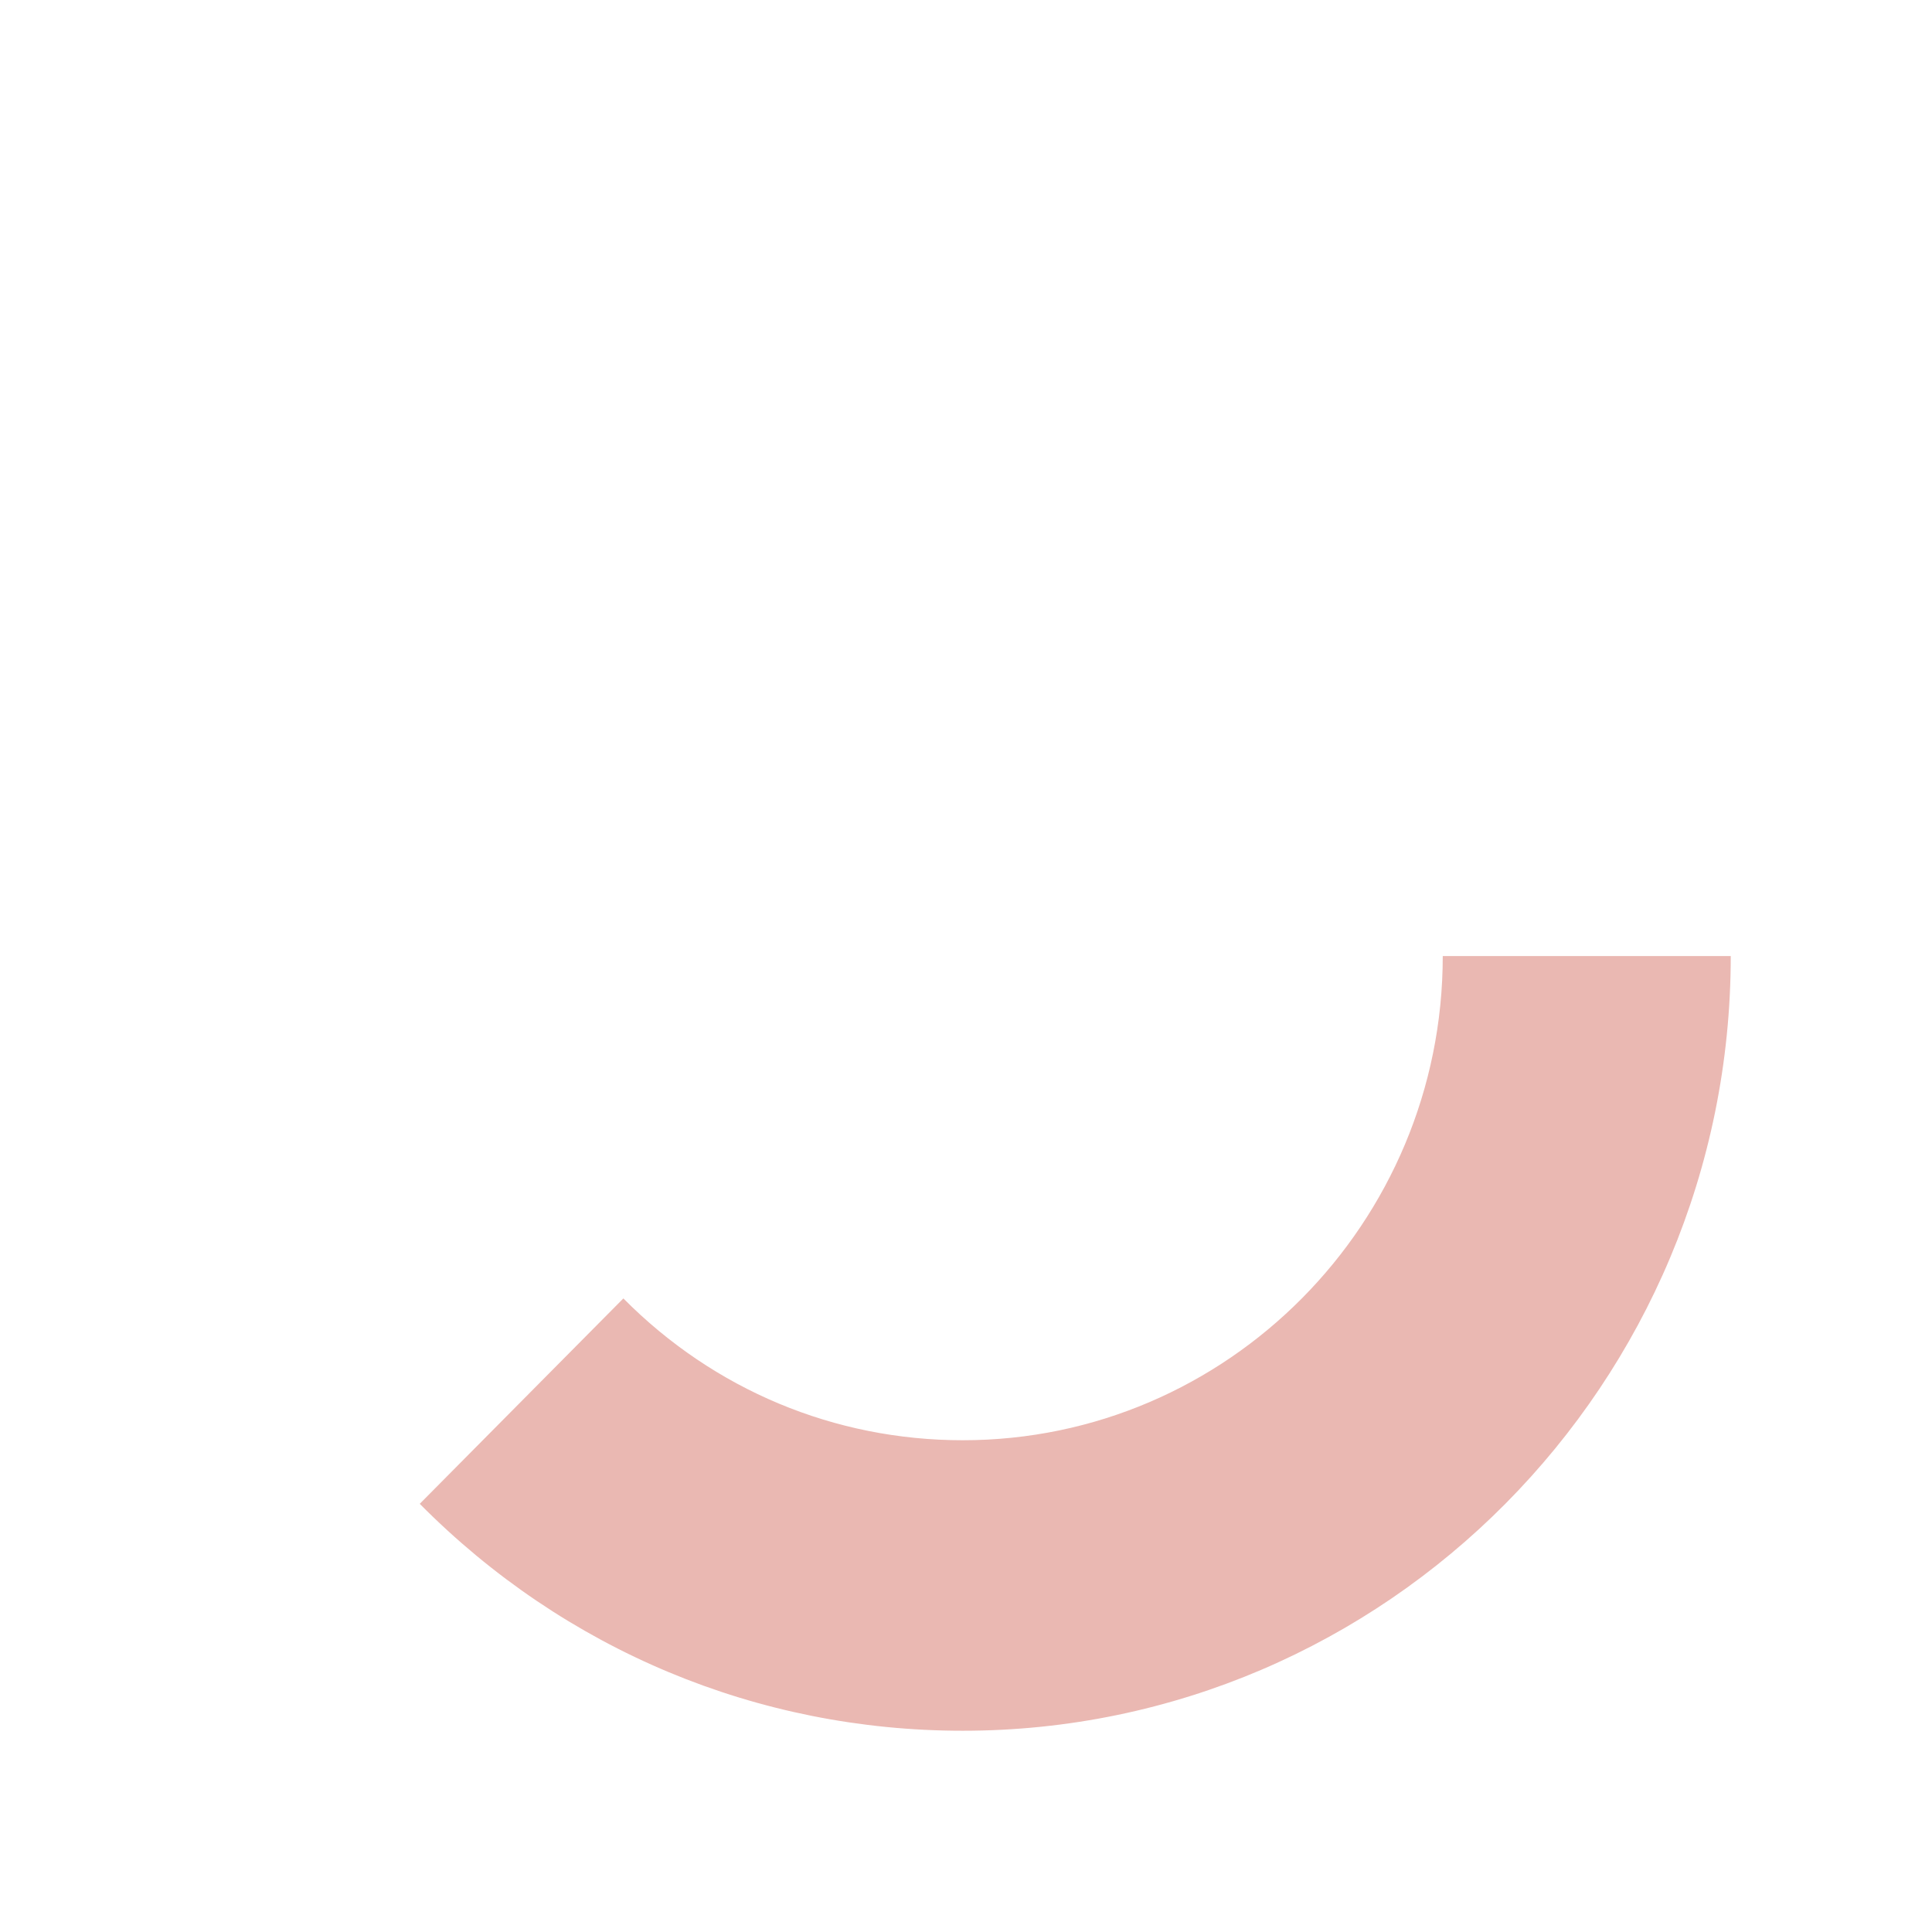
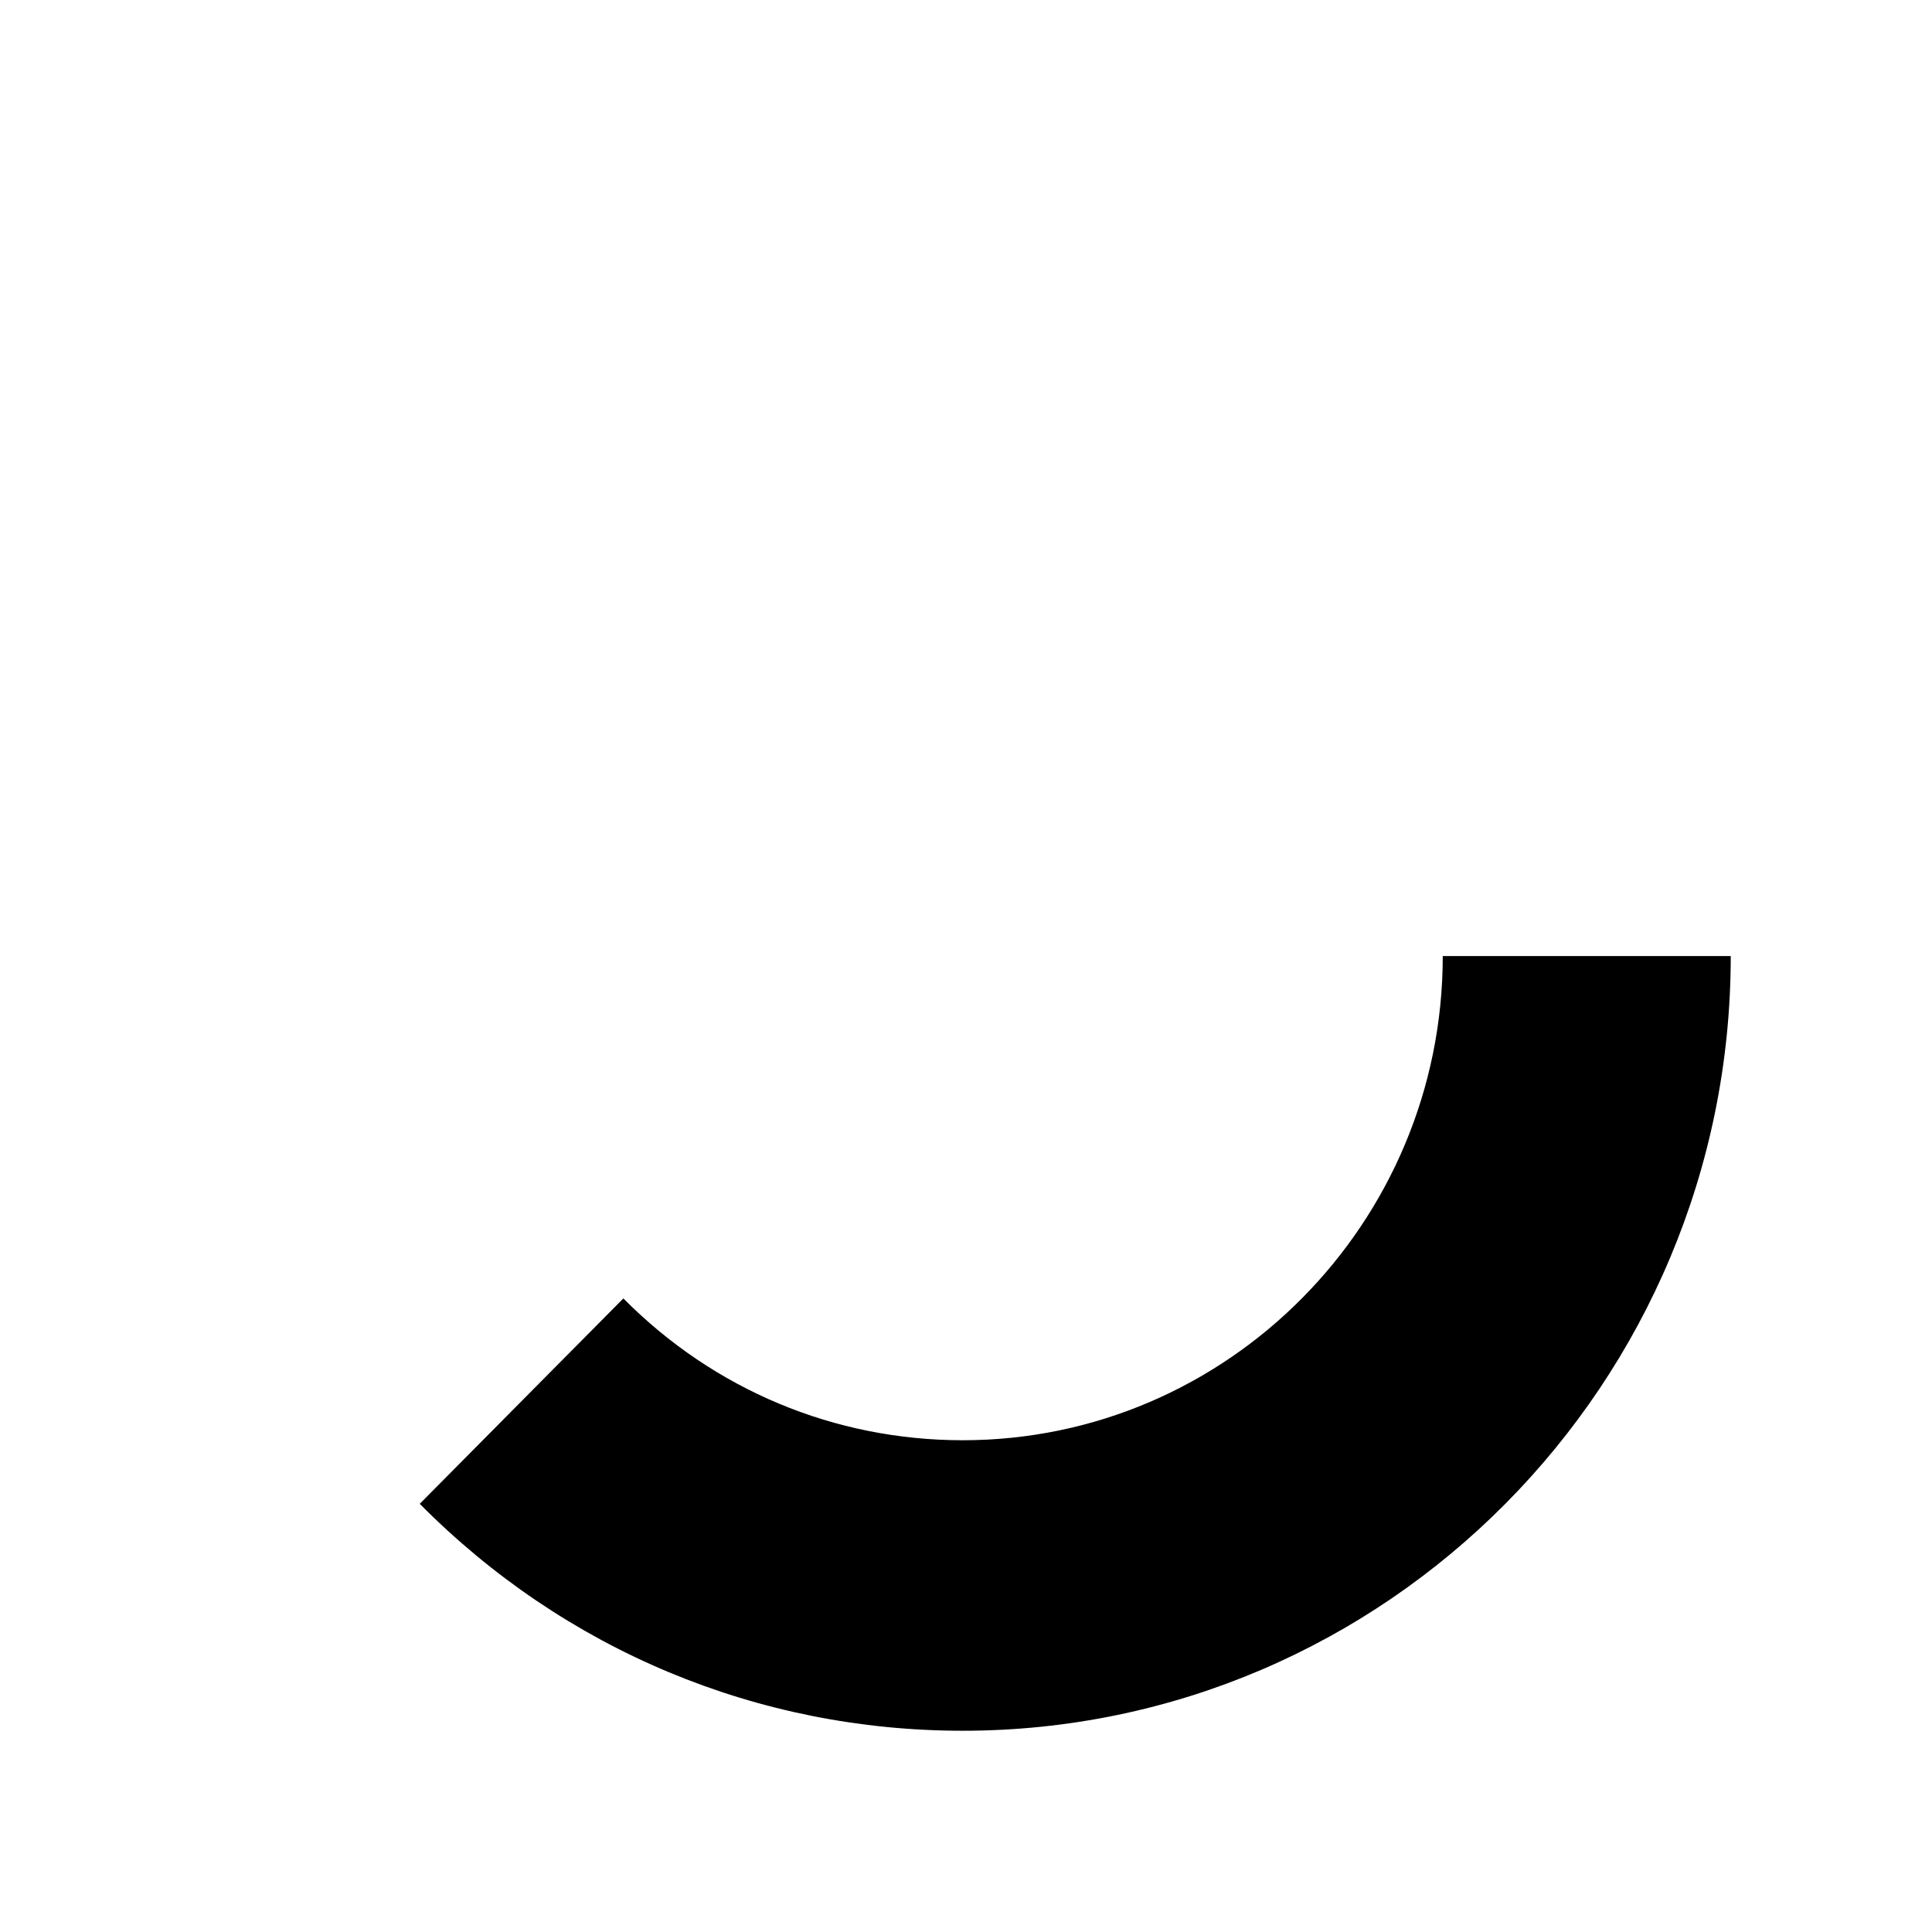
<svg xmlns="http://www.w3.org/2000/svg" width="1024px" height="1024px" viewBox="0 0 1024 1024" version="1.1">
  <g id="cygni_smirk_rose_quartz" stroke="none" stroke-width="1" fill="none" fill-rule="evenodd">
-     <path d="M510.285,917.333 C401.578,917.333 299.332,874.631 222.476,797.054 L330.395,688.194 C378.427,736.67 442.333,763.359 510.285,763.359 C650.564,763.359 764.69,648.238 764.69,506.736 L917.333,506.736 C917.333,733.129 734.721,917.333 510.285,917.333" id="Fill-3" fill="#EAB8B2" />
+     <path d="M510.285,917.333 C401.578,917.333 299.332,874.631 222.476,797.054 L330.395,688.194 C378.427,736.67 442.333,763.359 510.285,763.359 C650.564,763.359 764.69,648.238 764.69,506.736 L917.333,506.736 C917.333,733.129 734.721,917.333 510.285,917.333" id="Fill-3" fill="#000" />
  </g>
</svg>
